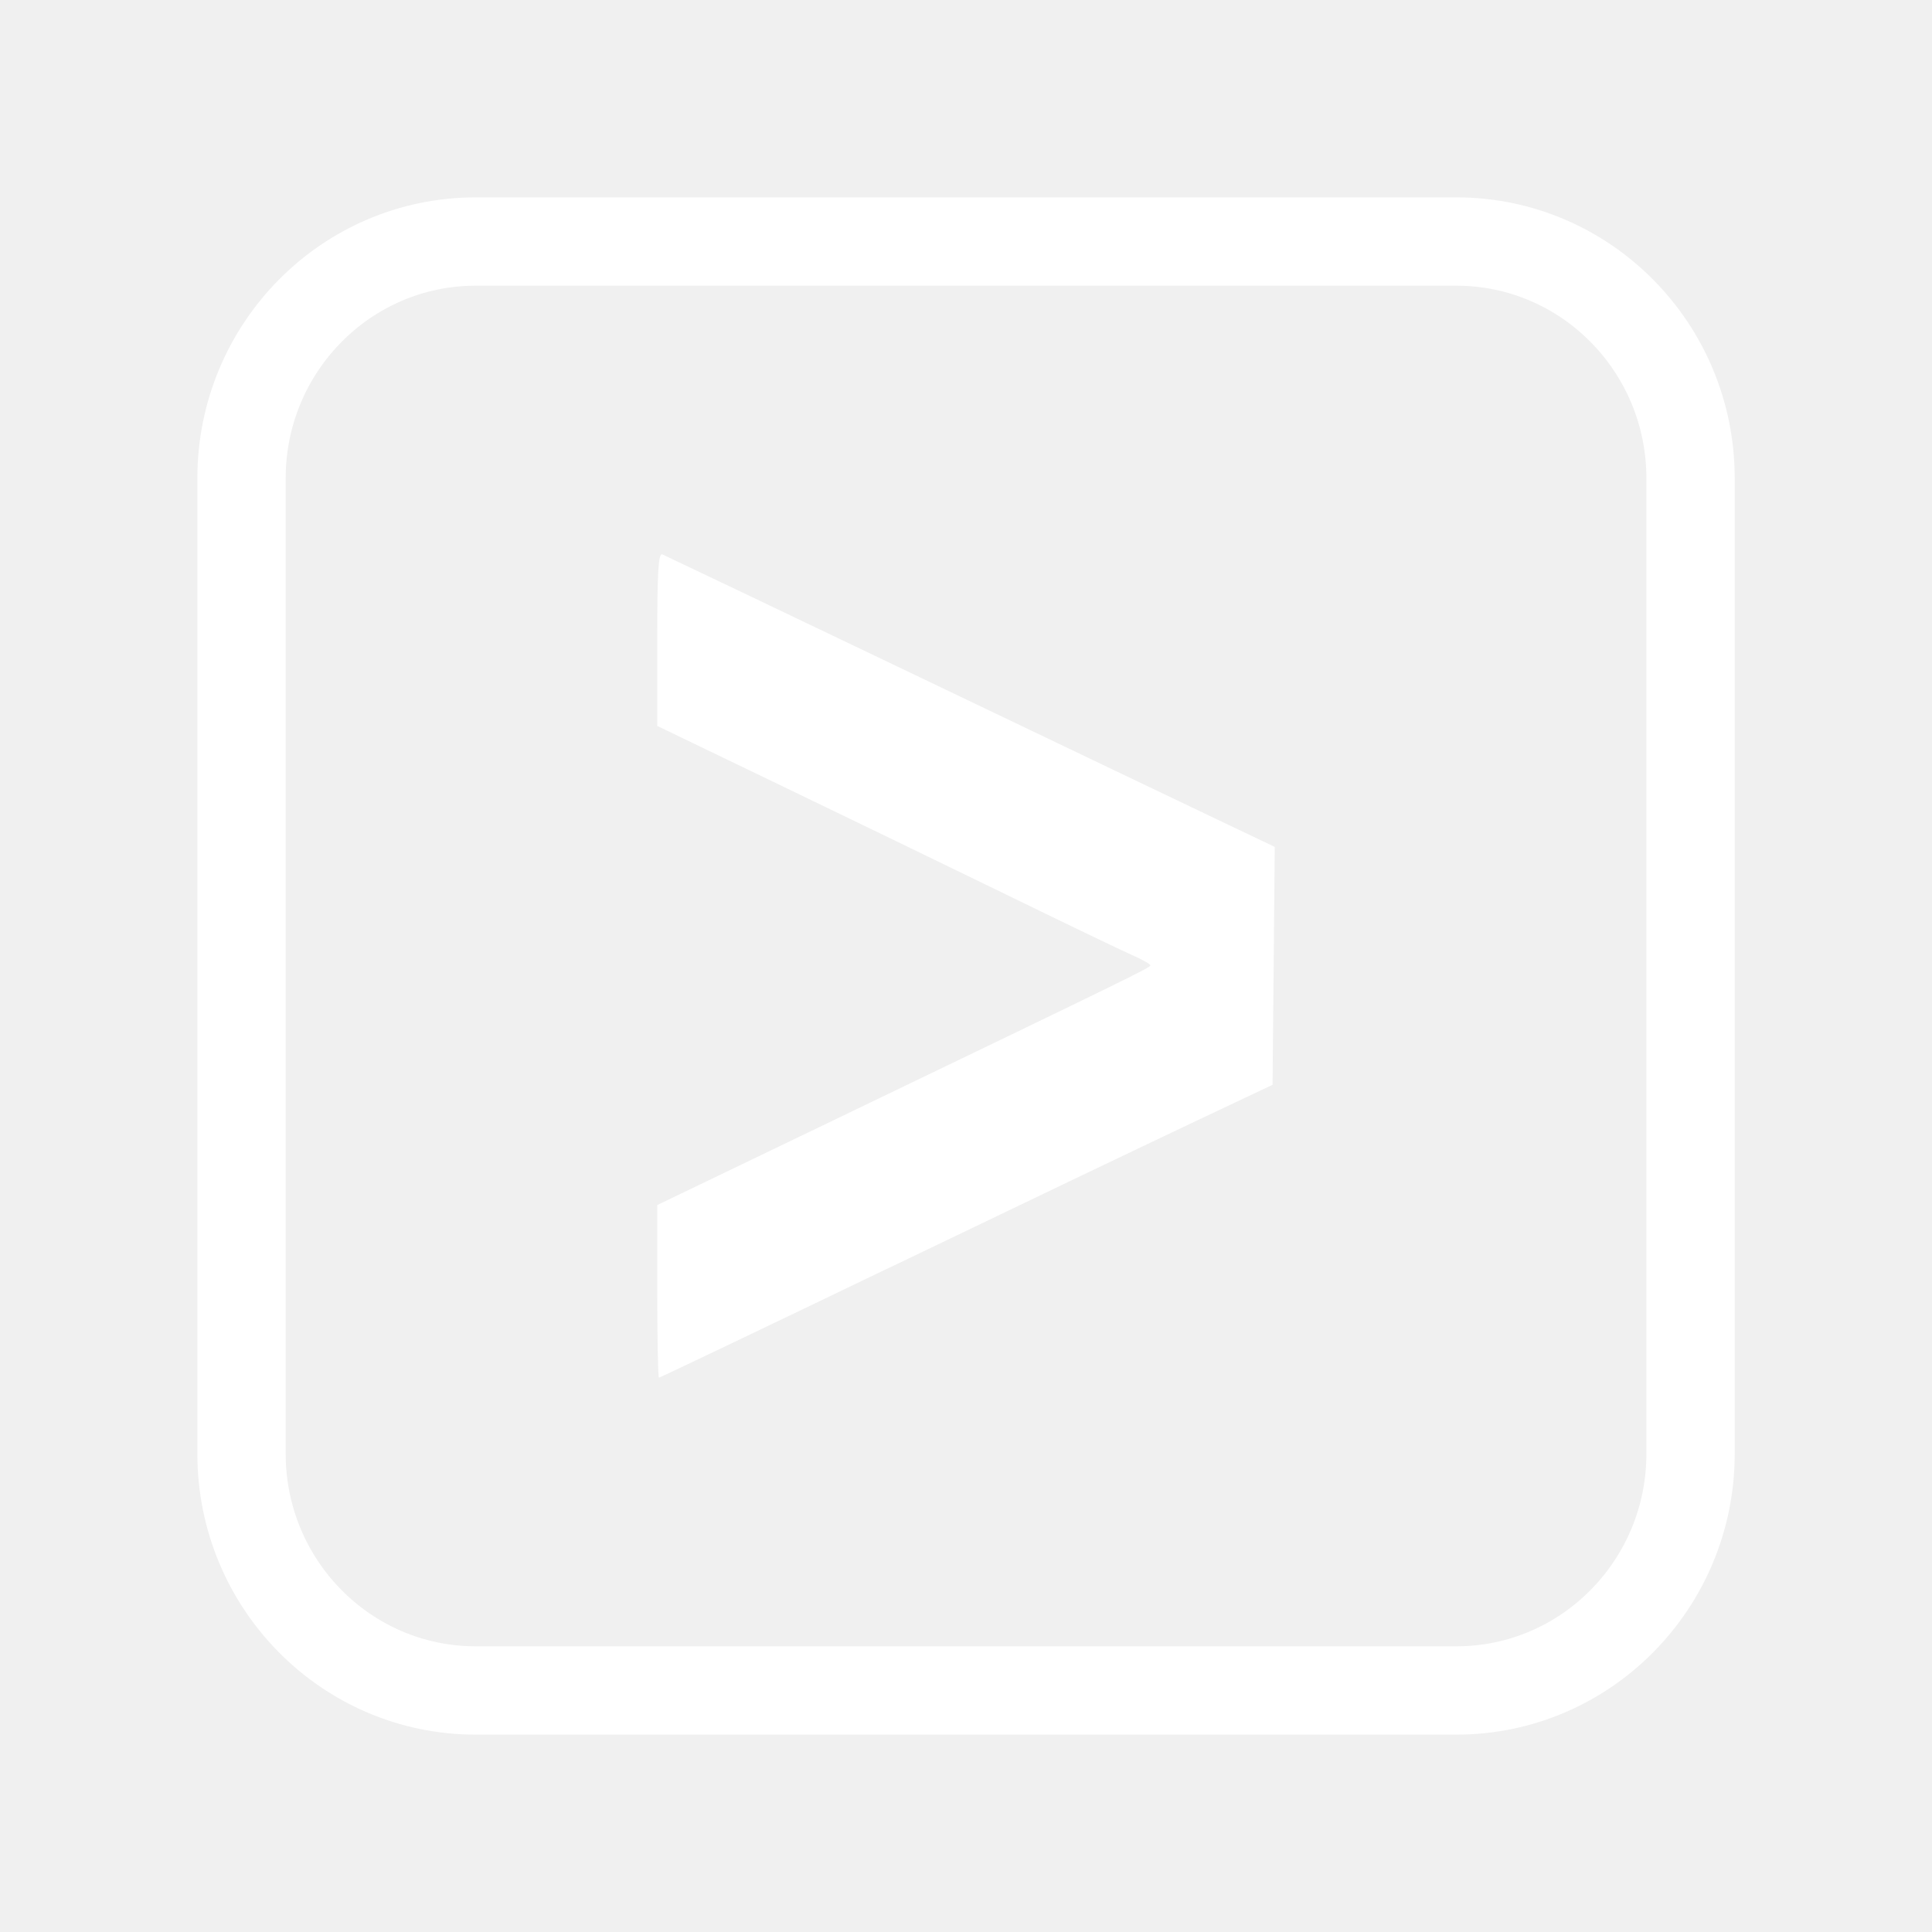
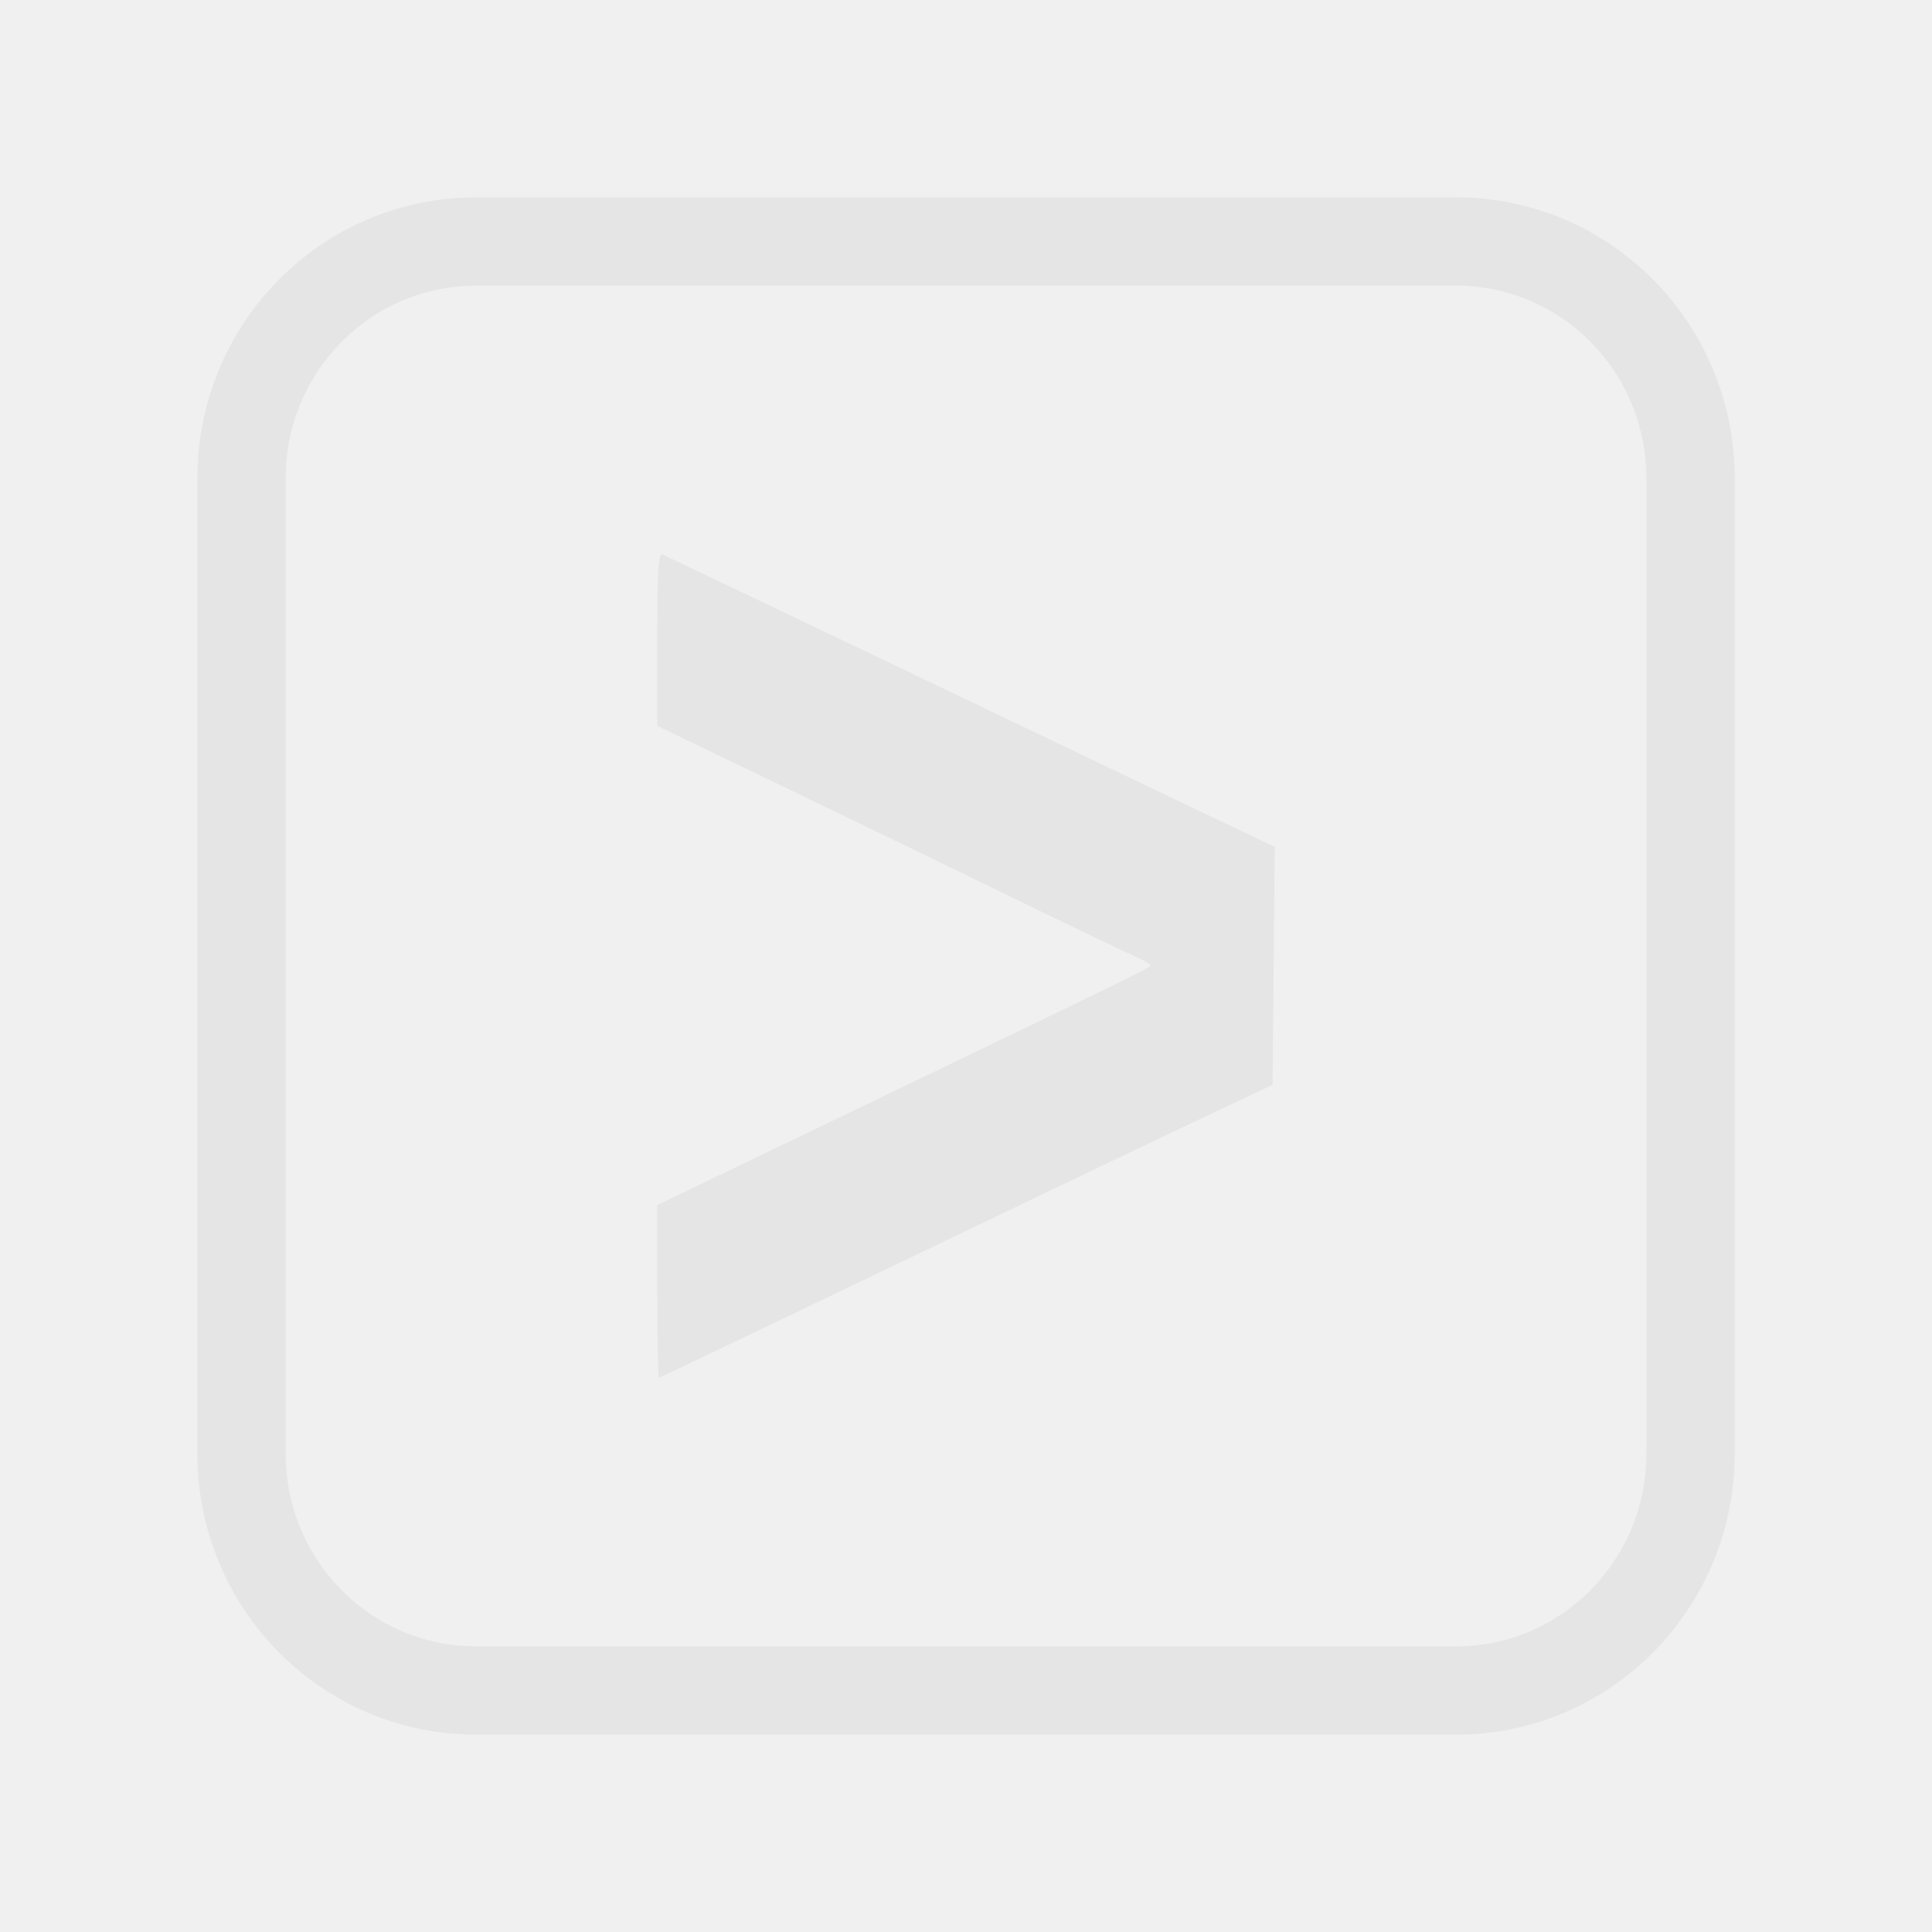
<svg xmlns="http://www.w3.org/2000/svg" viewBox="0 0 24 24" version="1.1" id="svg1" fill="none" xml:space="preserve">
  <defs id="defs1" />
  <g id="layer4" style="display:inline">
    <g id="g1" transform="matrix(0.9727329,0,0,0.9727329,0.3272054,0.3272054)">
-       <rect style="fill:none;stroke:#ffffff;stroke-width:1.128;stroke-linecap:round;stroke-linejoin:round;stroke-dasharray:none" id="rect2" width="18.505" height="18.504" x="2.748" y="2.748" rx="2.992" ry="3.024" />
-       <path d="m 10.976,15.875 c 1.582,-0.761 3.34,-1.602 3.907,-1.87 l 1.032,-0.488 0.014,-1.519 0.014,-1.519 -0.649,-0.309 C 14.937,10 13.192,9.166 11.417,8.316 9.642,7.467 8.159,6.759 8.123,6.744 8.071,6.722 8.057,6.958 8.057,7.825 v 1.109 l 1.574,0.758 c 0.866,0.417 2.181,1.054 2.924,1.416 0.742,0.362 1.451,0.702 1.574,0.756 0.124,0.054 0.225,0.112 0.225,0.128 0,0.029 -0.212,0.133 -4.141,2.024 L 8.057,15.053 v 1.102 c 0,0.606 0.01,1.102 0.022,1.102 0.012,0 1.316,-0.622 2.897,-1.383 z" style="fill:#ffffff;stroke-width:0.2" id="path1-5" />
+       <rect style="fill:none;stroke:#e5e5e5;stroke-width:1.128;stroke-linecap:round;stroke-linejoin:round;stroke-dasharray:none" id="rect2" width="18.505" height="18.504" x="2.748" y="2.748" rx="2.992" ry="3.024" />
+       <path d="m 10.976,15.875 c 1.582,-0.761 3.34,-1.602 3.907,-1.87 l 1.032,-0.488 0.014,-1.519 0.014,-1.519 -0.649,-0.309 C 14.937,10 13.192,9.166 11.417,8.316 9.642,7.467 8.159,6.759 8.123,6.744 8.071,6.722 8.057,6.958 8.057,7.825 v 1.109 l 1.574,0.758 c 0.866,0.417 2.181,1.054 2.924,1.416 0.742,0.362 1.451,0.702 1.574,0.756 0.124,0.054 0.225,0.112 0.225,0.128 0,0.029 -0.212,0.133 -4.141,2.024 L 8.057,15.053 v 1.102 c 0,0.606 0.01,1.102 0.022,1.102 0.012,0 1.316,-0.622 2.897,-1.383 z" style="fill:#e5e5e5;stroke-width:0.2" id="path1-5" />
    </g>
  </g>
</svg>
